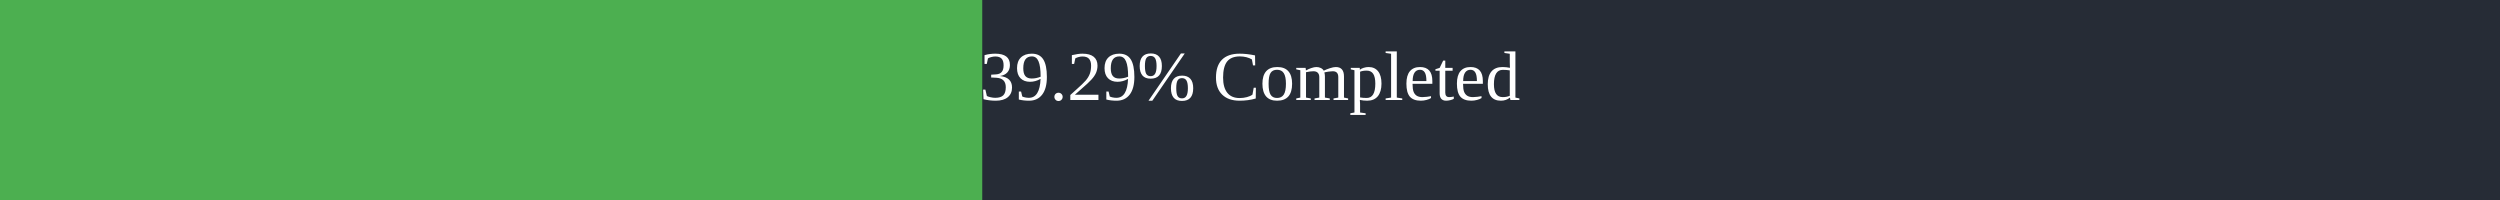
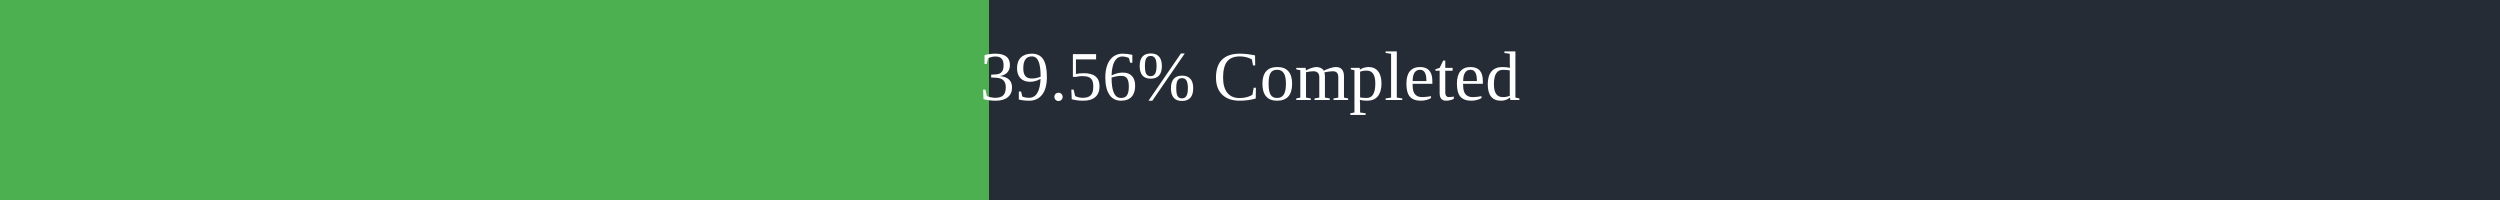
<svg xmlns="http://www.w3.org/2000/svg" width="500" height="40">
  <rect x="0" y="0" width="500" height="40" fill="#262C36" />
-   <rect x="0" y="0" width="196.45" height="40" fill="#4caf50" />
+   <rect x="0" y="0" width="197.8" height="40" fill="#4caf50" />
  <text x="250" y="20" text-anchor="middle" alignment-baseline="middle" font-size="14" fill="white">
-         39.29% Completed
+         39.56% Completed
      </text>
</svg>
